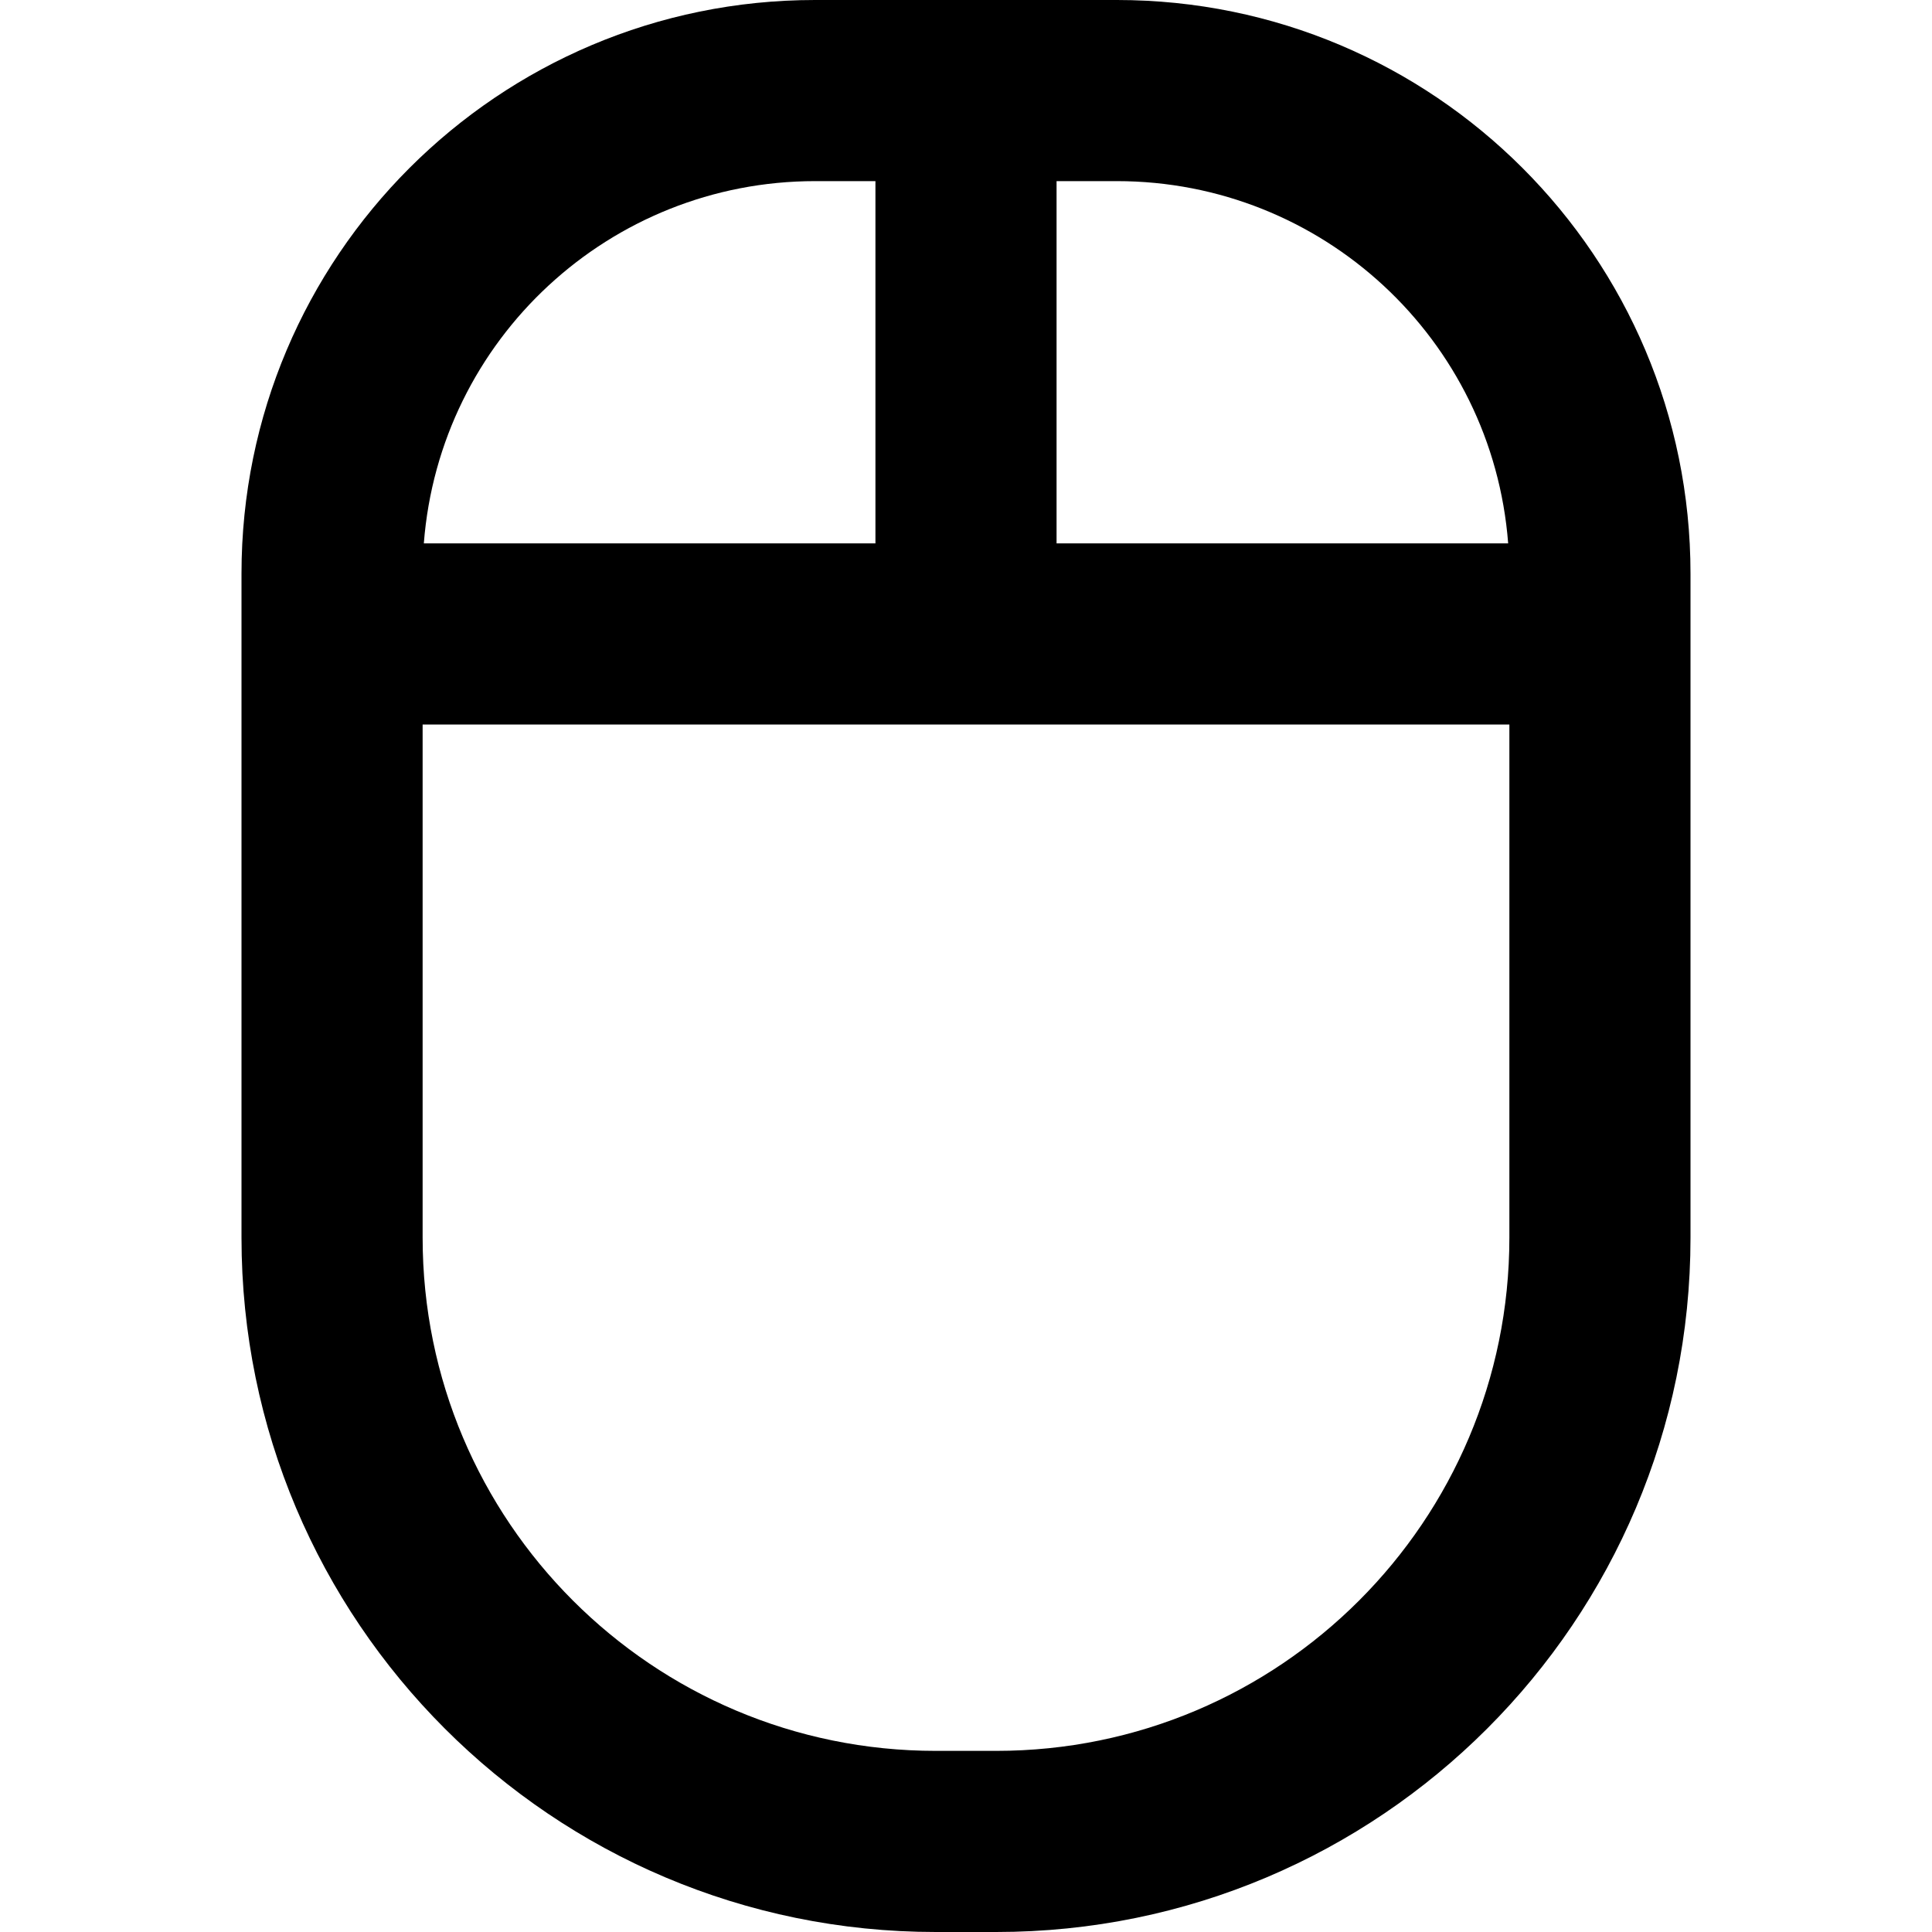
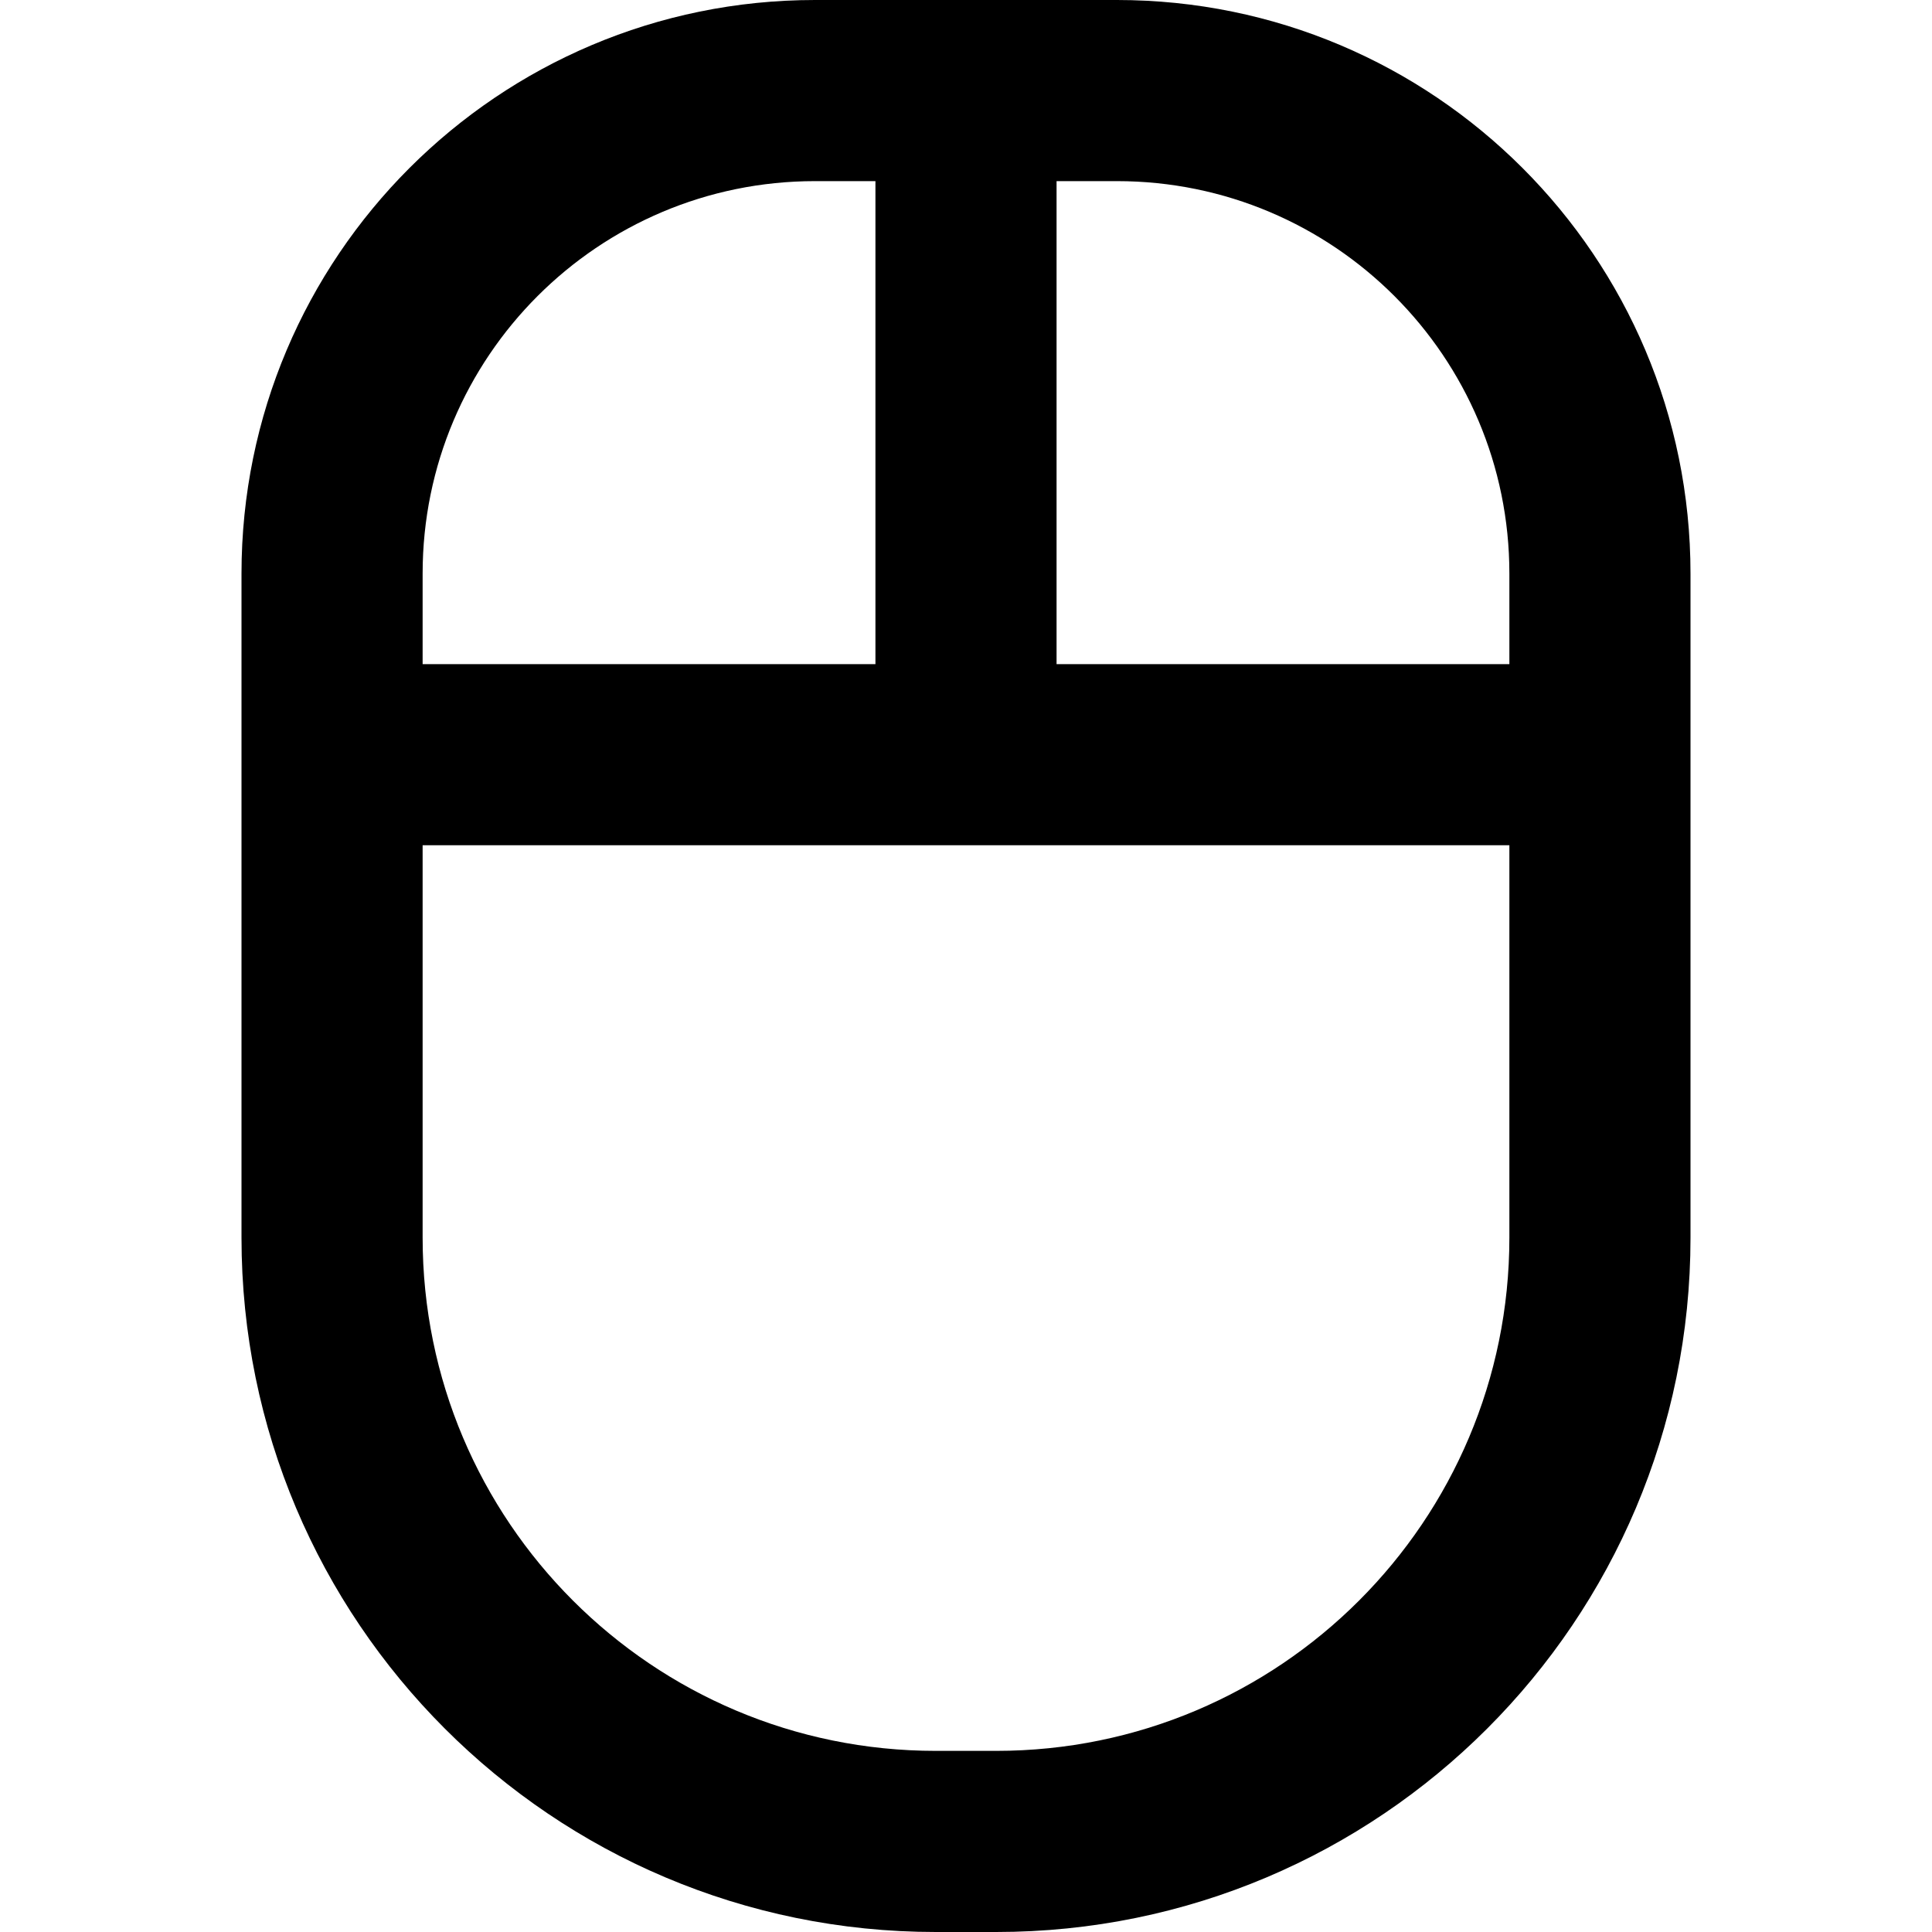
<svg xmlns="http://www.w3.org/2000/svg" fill="currentColor" class="ai" viewBox="0 0 16 16">
-   <path d="M2 4.75A4.75 4.75 0 0 1 6.75 0h2.5A4.75 4.75 0 0 1 14 4.75v5.5A5.75 5.75 0 0 1 8.25 16h-.5A5.75 5.75 0 0 1 2 10.25zm1.51-.25h3.74v-3h-.5a3.25 3.25 0 0 0-3.24 3m5.24-3v3h3.74a3.25 3.25 0 0 0-3.24-3zM12.5 6h-9v4.25a4.25 4.25 0 0 0 4.25 4.25h.5a4.25 4.25 0 0 0 4.25-4.25z" />
+   <path d="M2 4.75A4.75 4.75 0 0 1 6.75 0h2.5A4.75 4.75 0 0 1 14 4.75v5.5A5.75 5.75 0 0 1 8.25 16h-.5A5.75 5.75 0 0 1 2 10.25zM6.75 1.5A3.25 3.25 0 0 0 3.5 4.75v.75h3.75v-4zm2 0v4h3.75v-.75A3.25 3.25 0 0 0 9.25 1.5zM12.5 7h-9v3.25a4.25 4.25 0 0 0 4.25 4.25h.5a4.25 4.25 0 0 0 4.25-4.25z" />
</svg>
